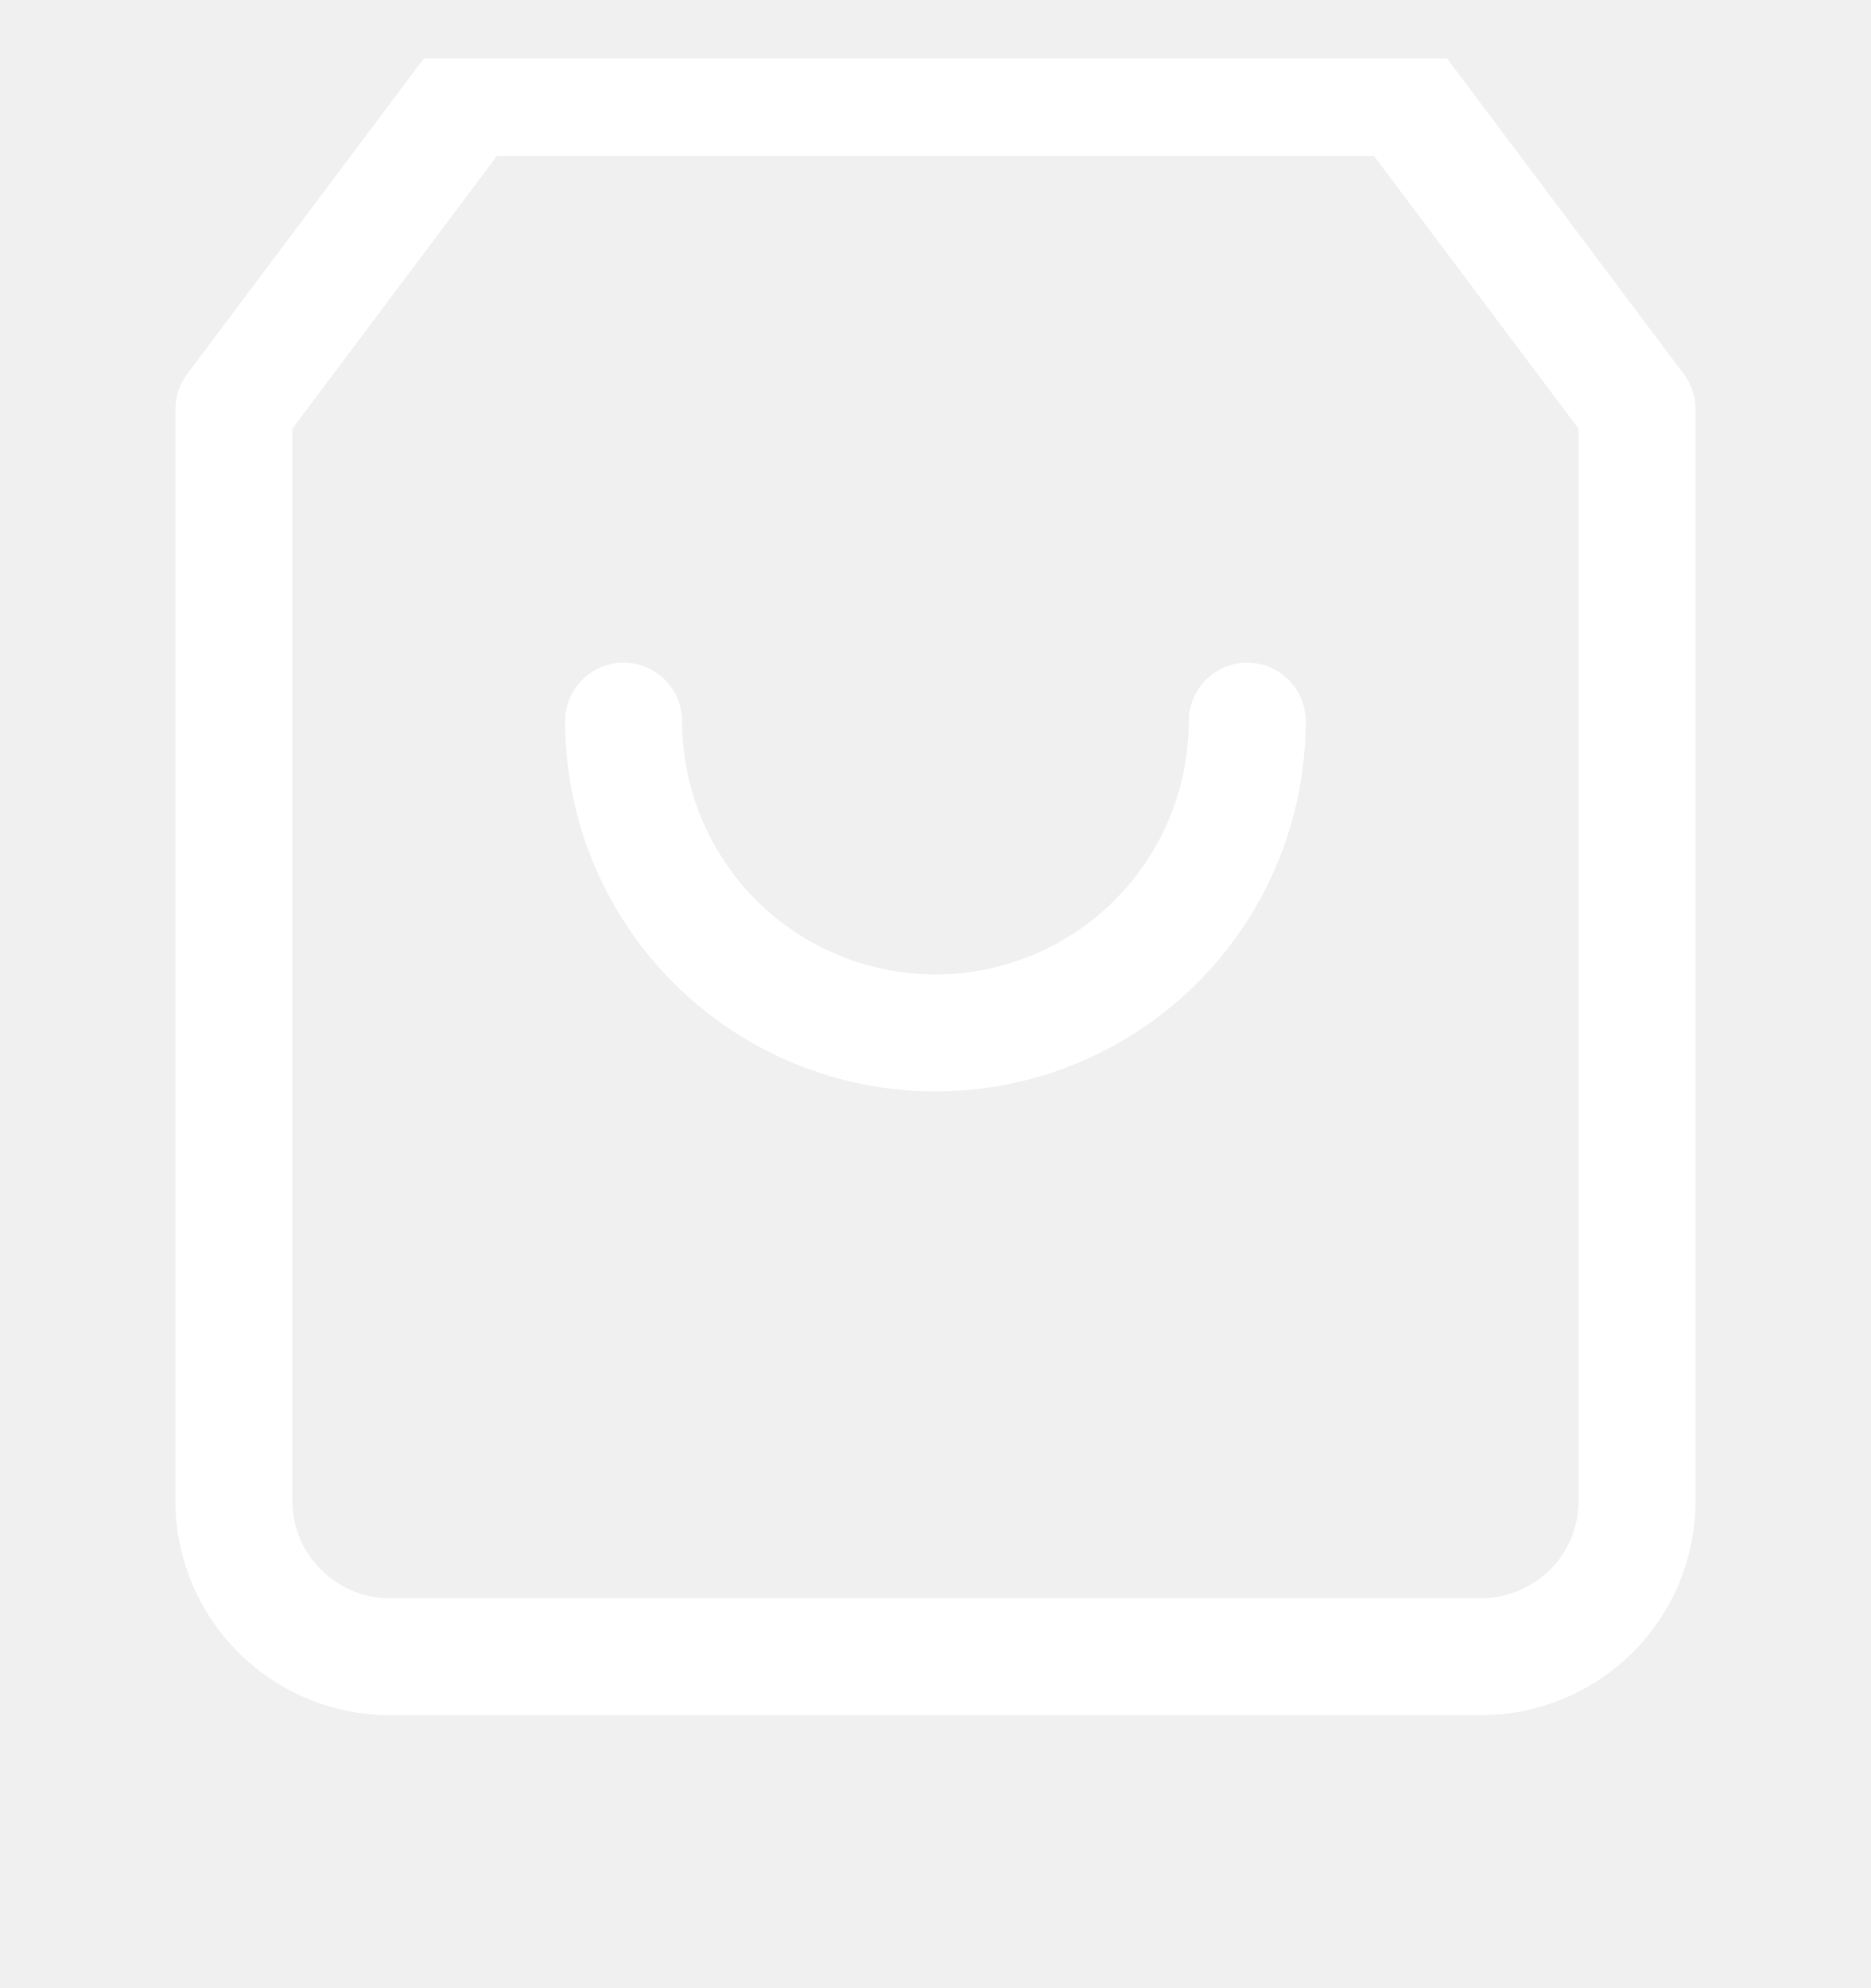
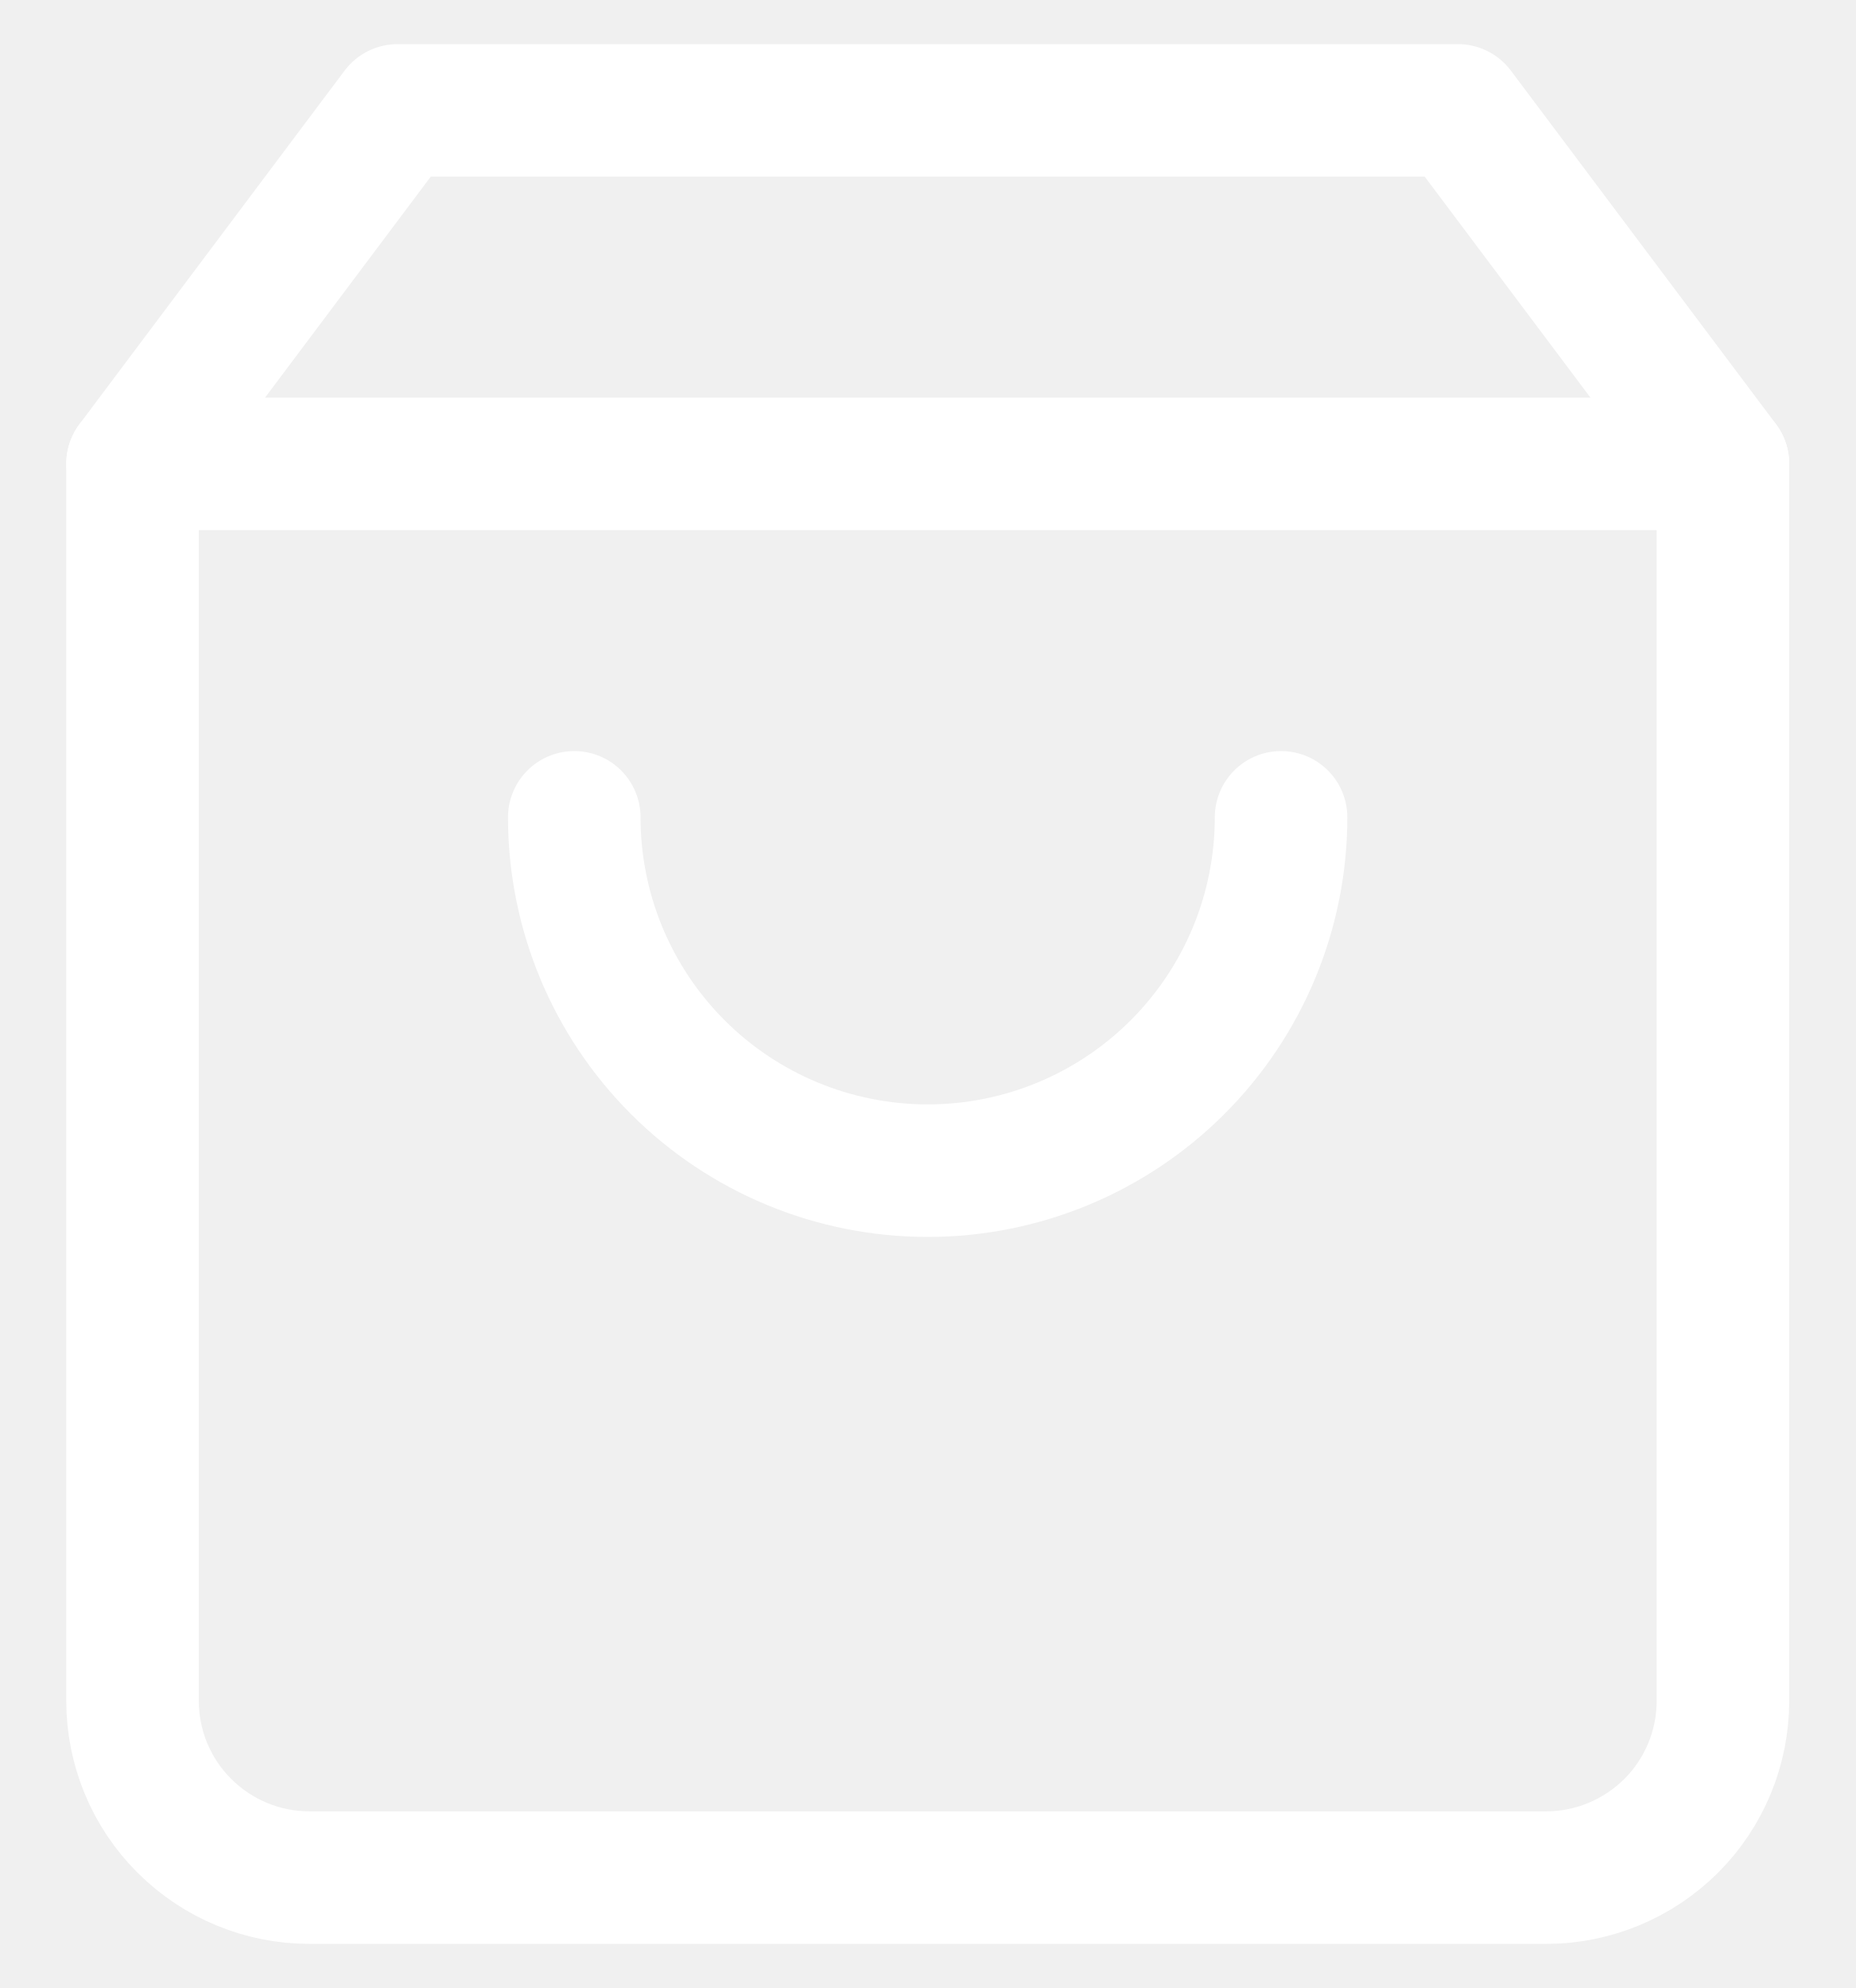
- <svg xmlns="http://www.w3.org/2000/svg" width="16" height="17" viewBox="0 0 16 17" fill="none">
-   <g id="shopping-bag" clip-path="url(#clip0_619_22235)">
-     <path id="Vector" d="M4 0.833L2 3.5V12.833C2 13.187 2.14 13.526 2.391 13.776C2.641 14.026 2.98 14.167 3.333 14.167H12.667C13.02 14.167 13.359 14.026 13.61 13.776C13.86 13.526 14 13.187 14 12.833V3.5L12 0.833H4Z" stroke="white" stroke-linecap="round" stroke-linejoin="round" />
-     <path id="Vector_2" d="M2 3.5H14" stroke-linecap="round" stroke-linejoin="round" />
-     <path id="Vector_3" d="M10.666 6.167C10.666 6.874 10.385 7.552 9.885 8.052C9.385 8.552 8.707 8.833 8 8.833C7.292 8.833 6.614 8.552 6.114 8.052C5.614 7.552 5.333 6.874 5.333 6.167" stroke="white" stroke-linecap="round" stroke-linejoin="round" />
-   </g>
-   <defs>
-     <clipPath id="clip0_619_22235">
-       <rect width="16" height="16" fill="white" transform="translate(0 0.5)" />
-     </clipPath>
-   </defs>
+ <svg xmlns="http://www.w3.org/2000/svg" width="14" height="15" viewBox="0 0 14 15" fill="none">
+   <path d="M3 0.833L1 3.5V12.833C1 13.187 1.14 13.526 1.391 13.776C1.641 14.026 1.98 14.167 2.333 14.167H11.667C12.02 14.167 12.359 14.026 12.61 13.776C12.86 13.526 13 13.187 13 12.833V3.5L11 0.833H3Z" stroke="white" stroke-linecap="round" stroke-linejoin="round" />
+   <path d="M1 3.5H13" stroke="white" stroke-linecap="round" stroke-linejoin="round" />
+   <path d="M9.666 6.167C9.666 6.874 9.385 7.552 8.885 8.052C8.385 8.552 7.707 8.833 7 8.833C6.292 8.833 5.614 8.552 5.114 8.052C4.614 7.552 4.333 6.874 4.333 6.167" stroke="white" stroke-linecap="round" stroke-linejoin="round" />
</svg>
